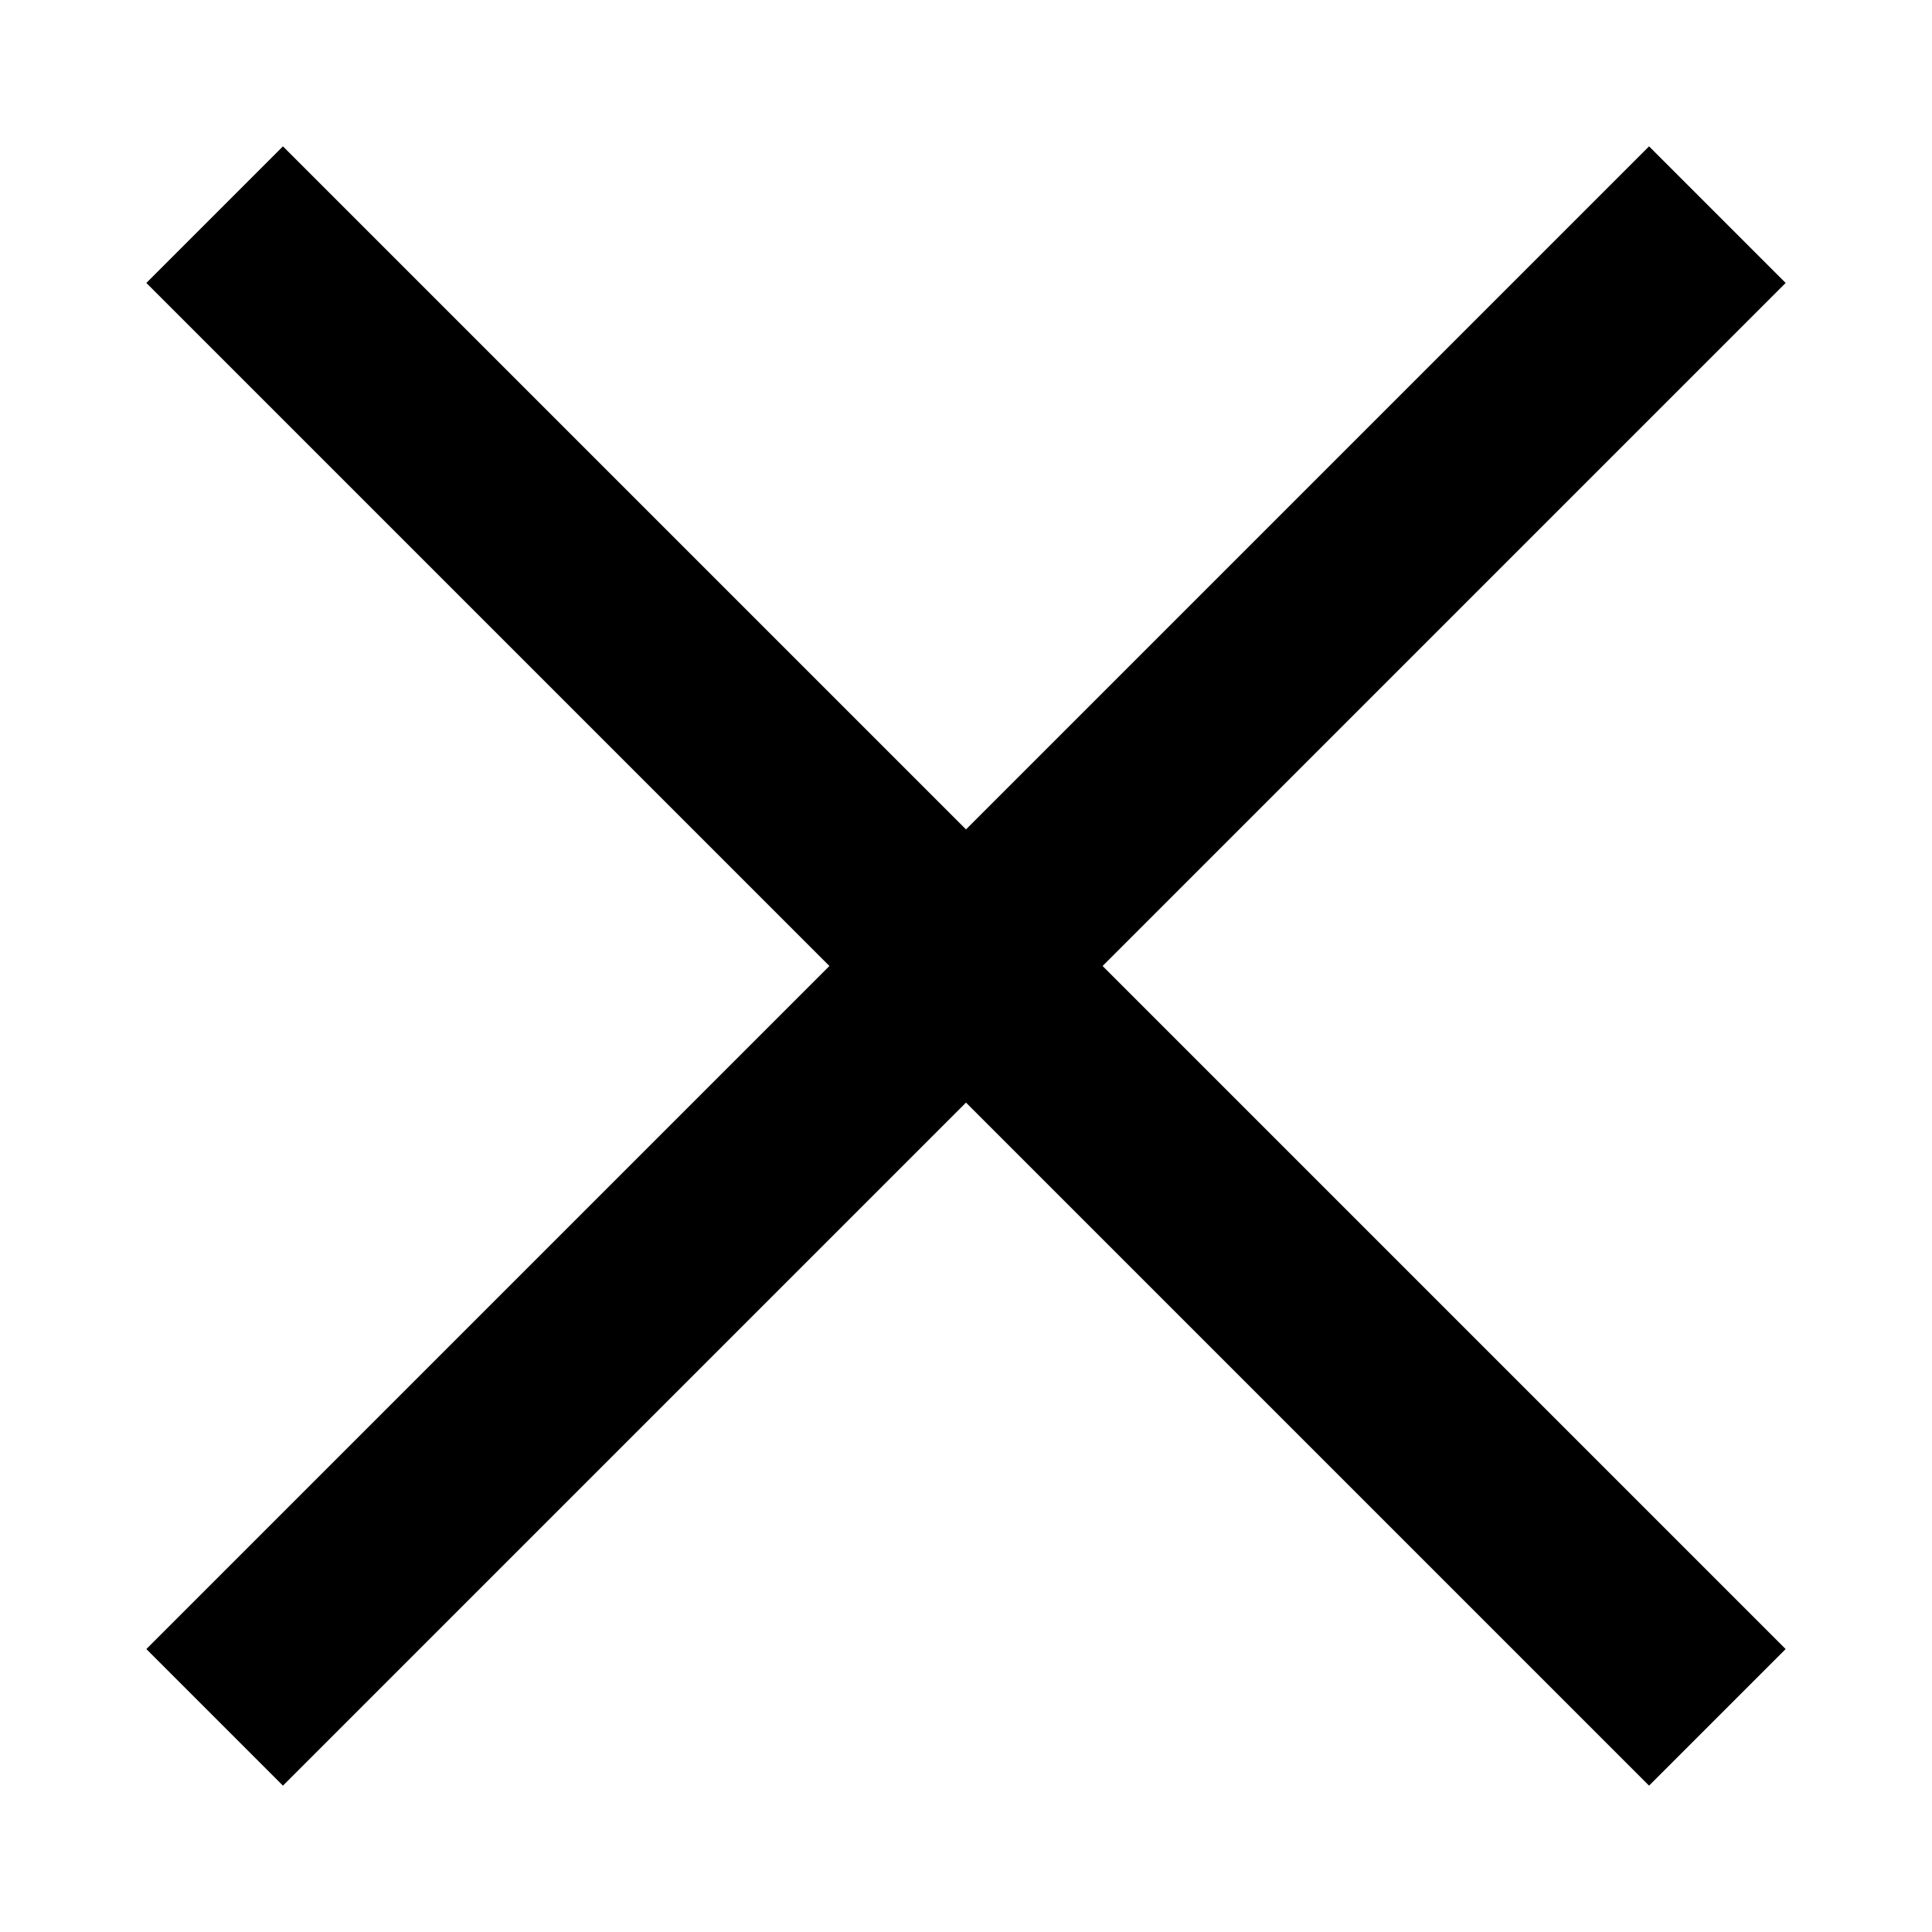
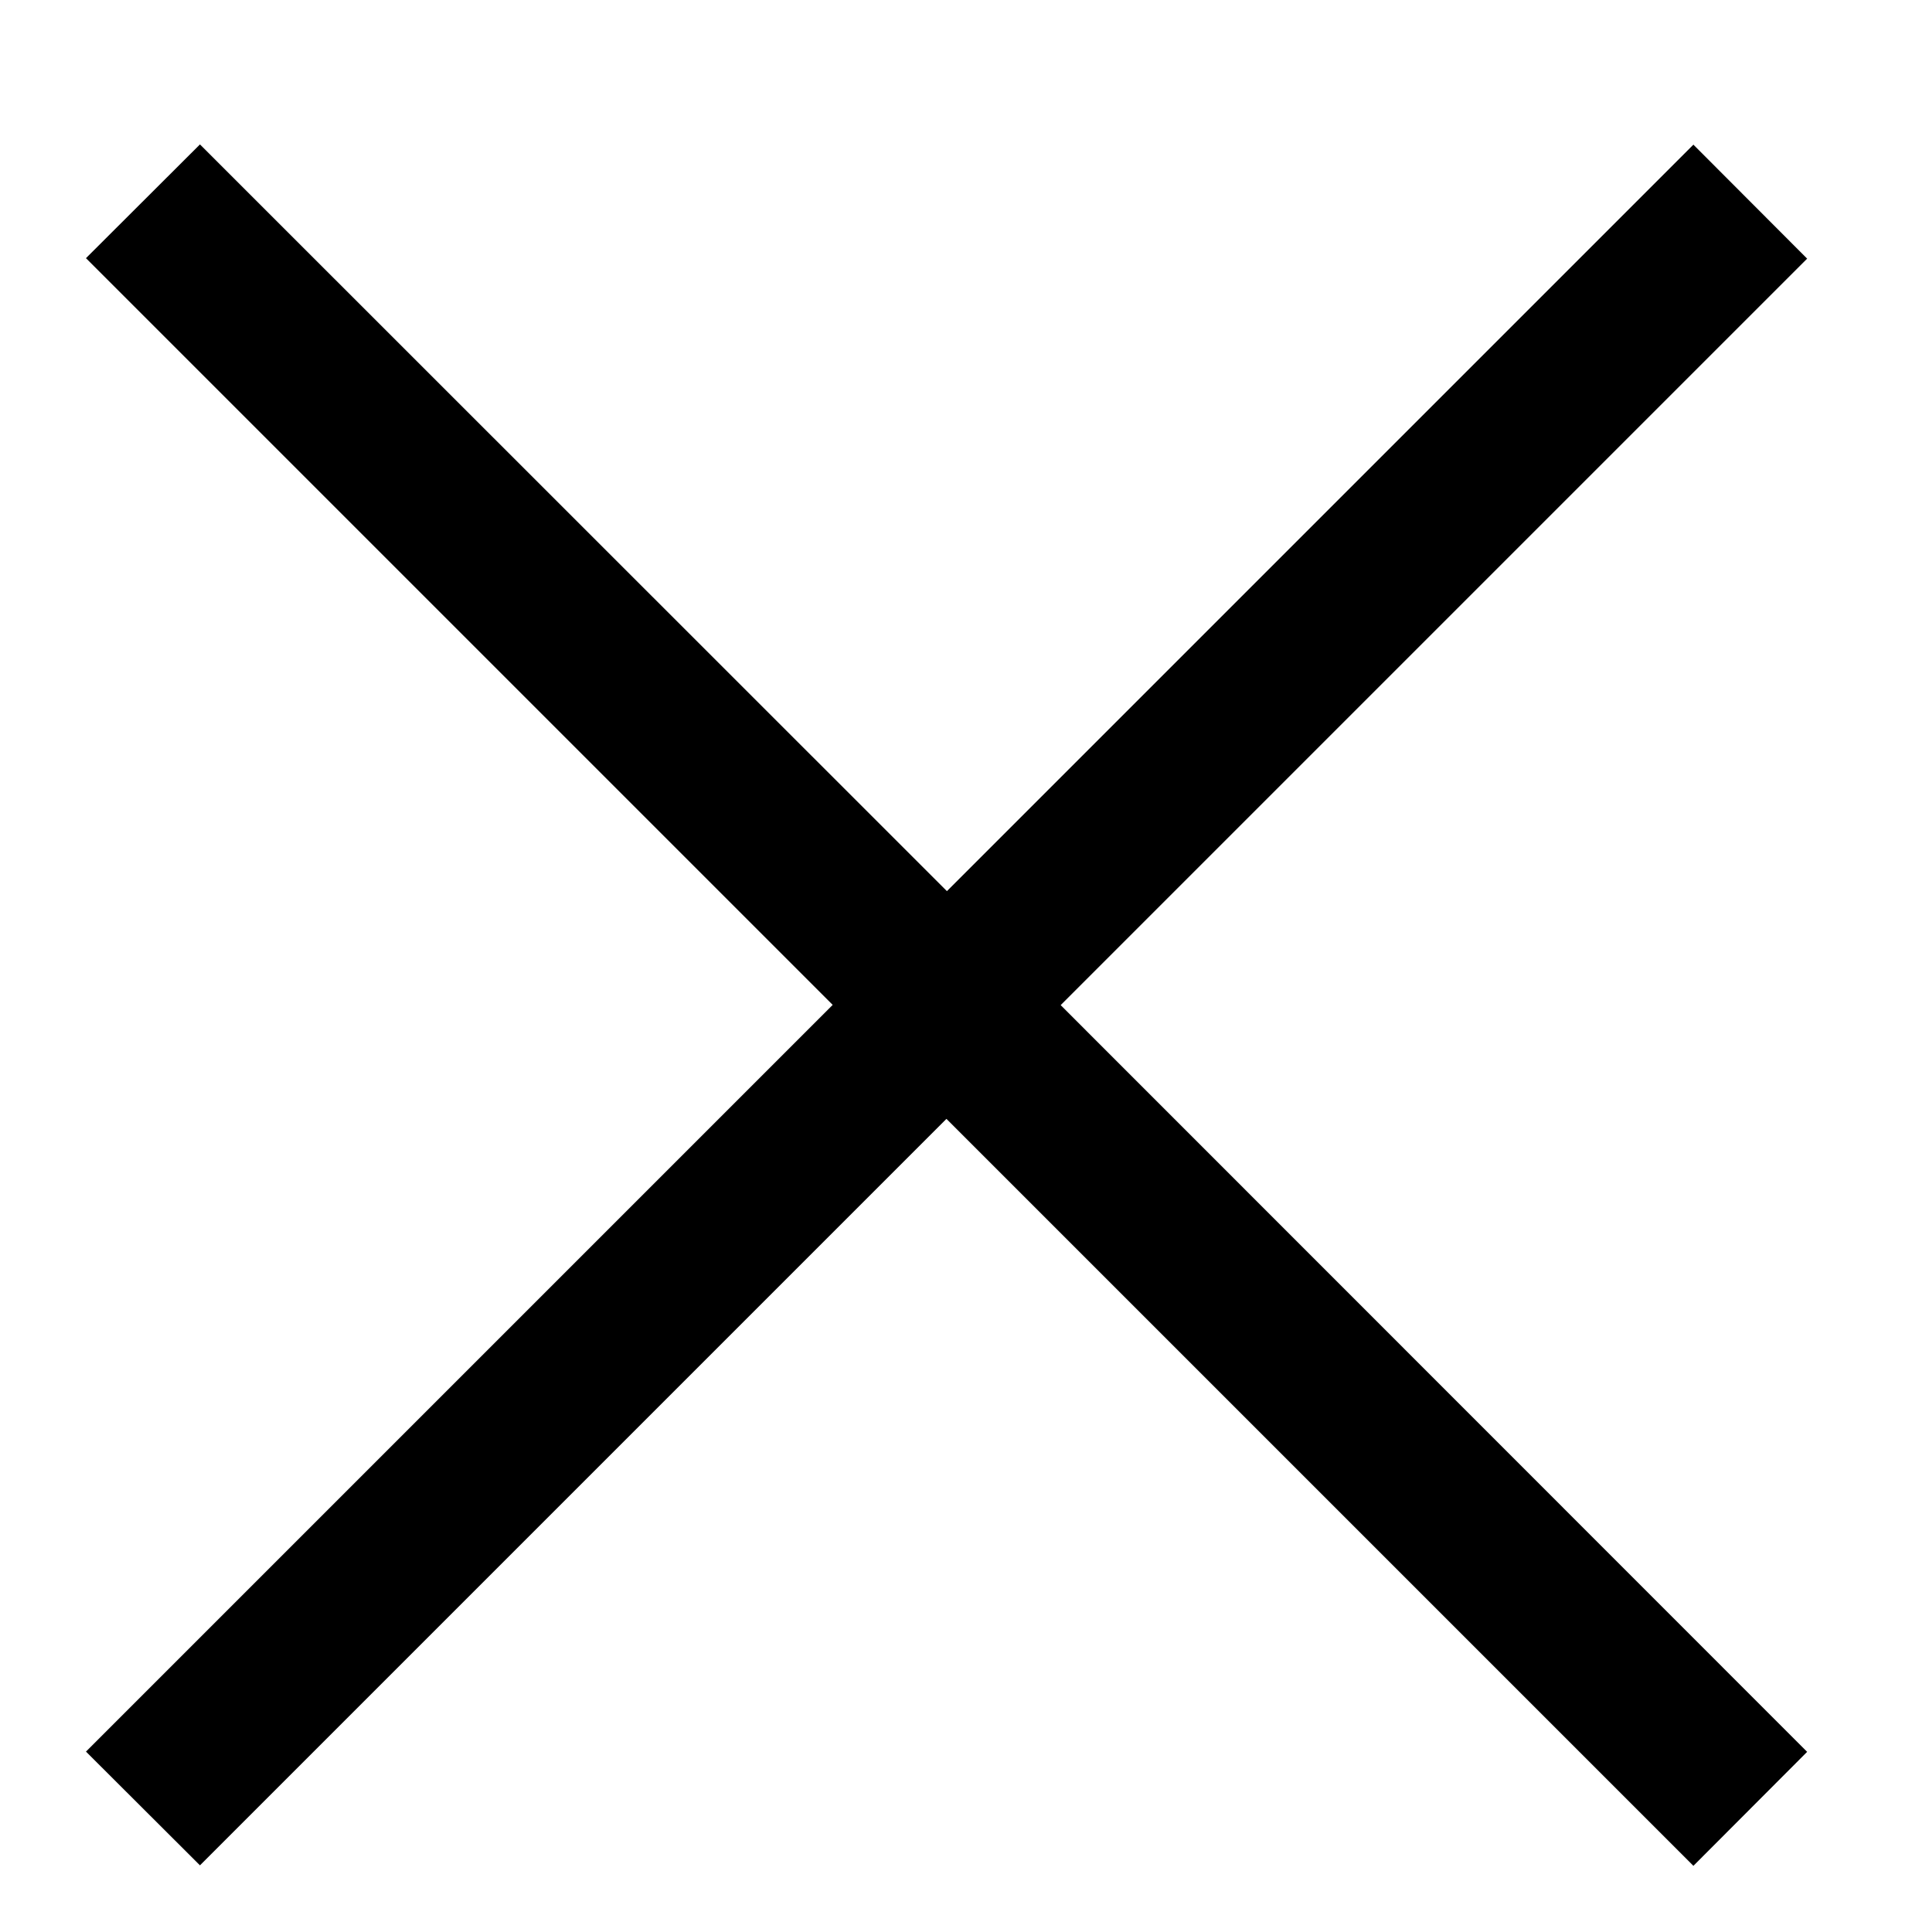
- <svg xmlns="http://www.w3.org/2000/svg" viewBox="0 0 20 20">
-   <path d="M10 8.586L2.929 1.515 1.515 2.929 8.586 10l-7.071 7.071 1.414 1.414L10 11.414l7.071 7.071 1.414-1.414L11.414 10l7.071-7.071-1.414-1.414L10 8.586z" />
+ <svg xmlns="http://www.w3.org/2000/svg" width="8" height="8" viewBox="0 0 8 8">
+   <path d="M0.828 0.598L0.356 1.069L3.448 4.161L0.356 7.253L0.828 7.724L3.919 4.633L7.012 7.726L7.483 7.254L4.392 4.162L7.483 1.071L7.012 0.599L3.921 3.69L0.828 0.598Z" />
</svg>
